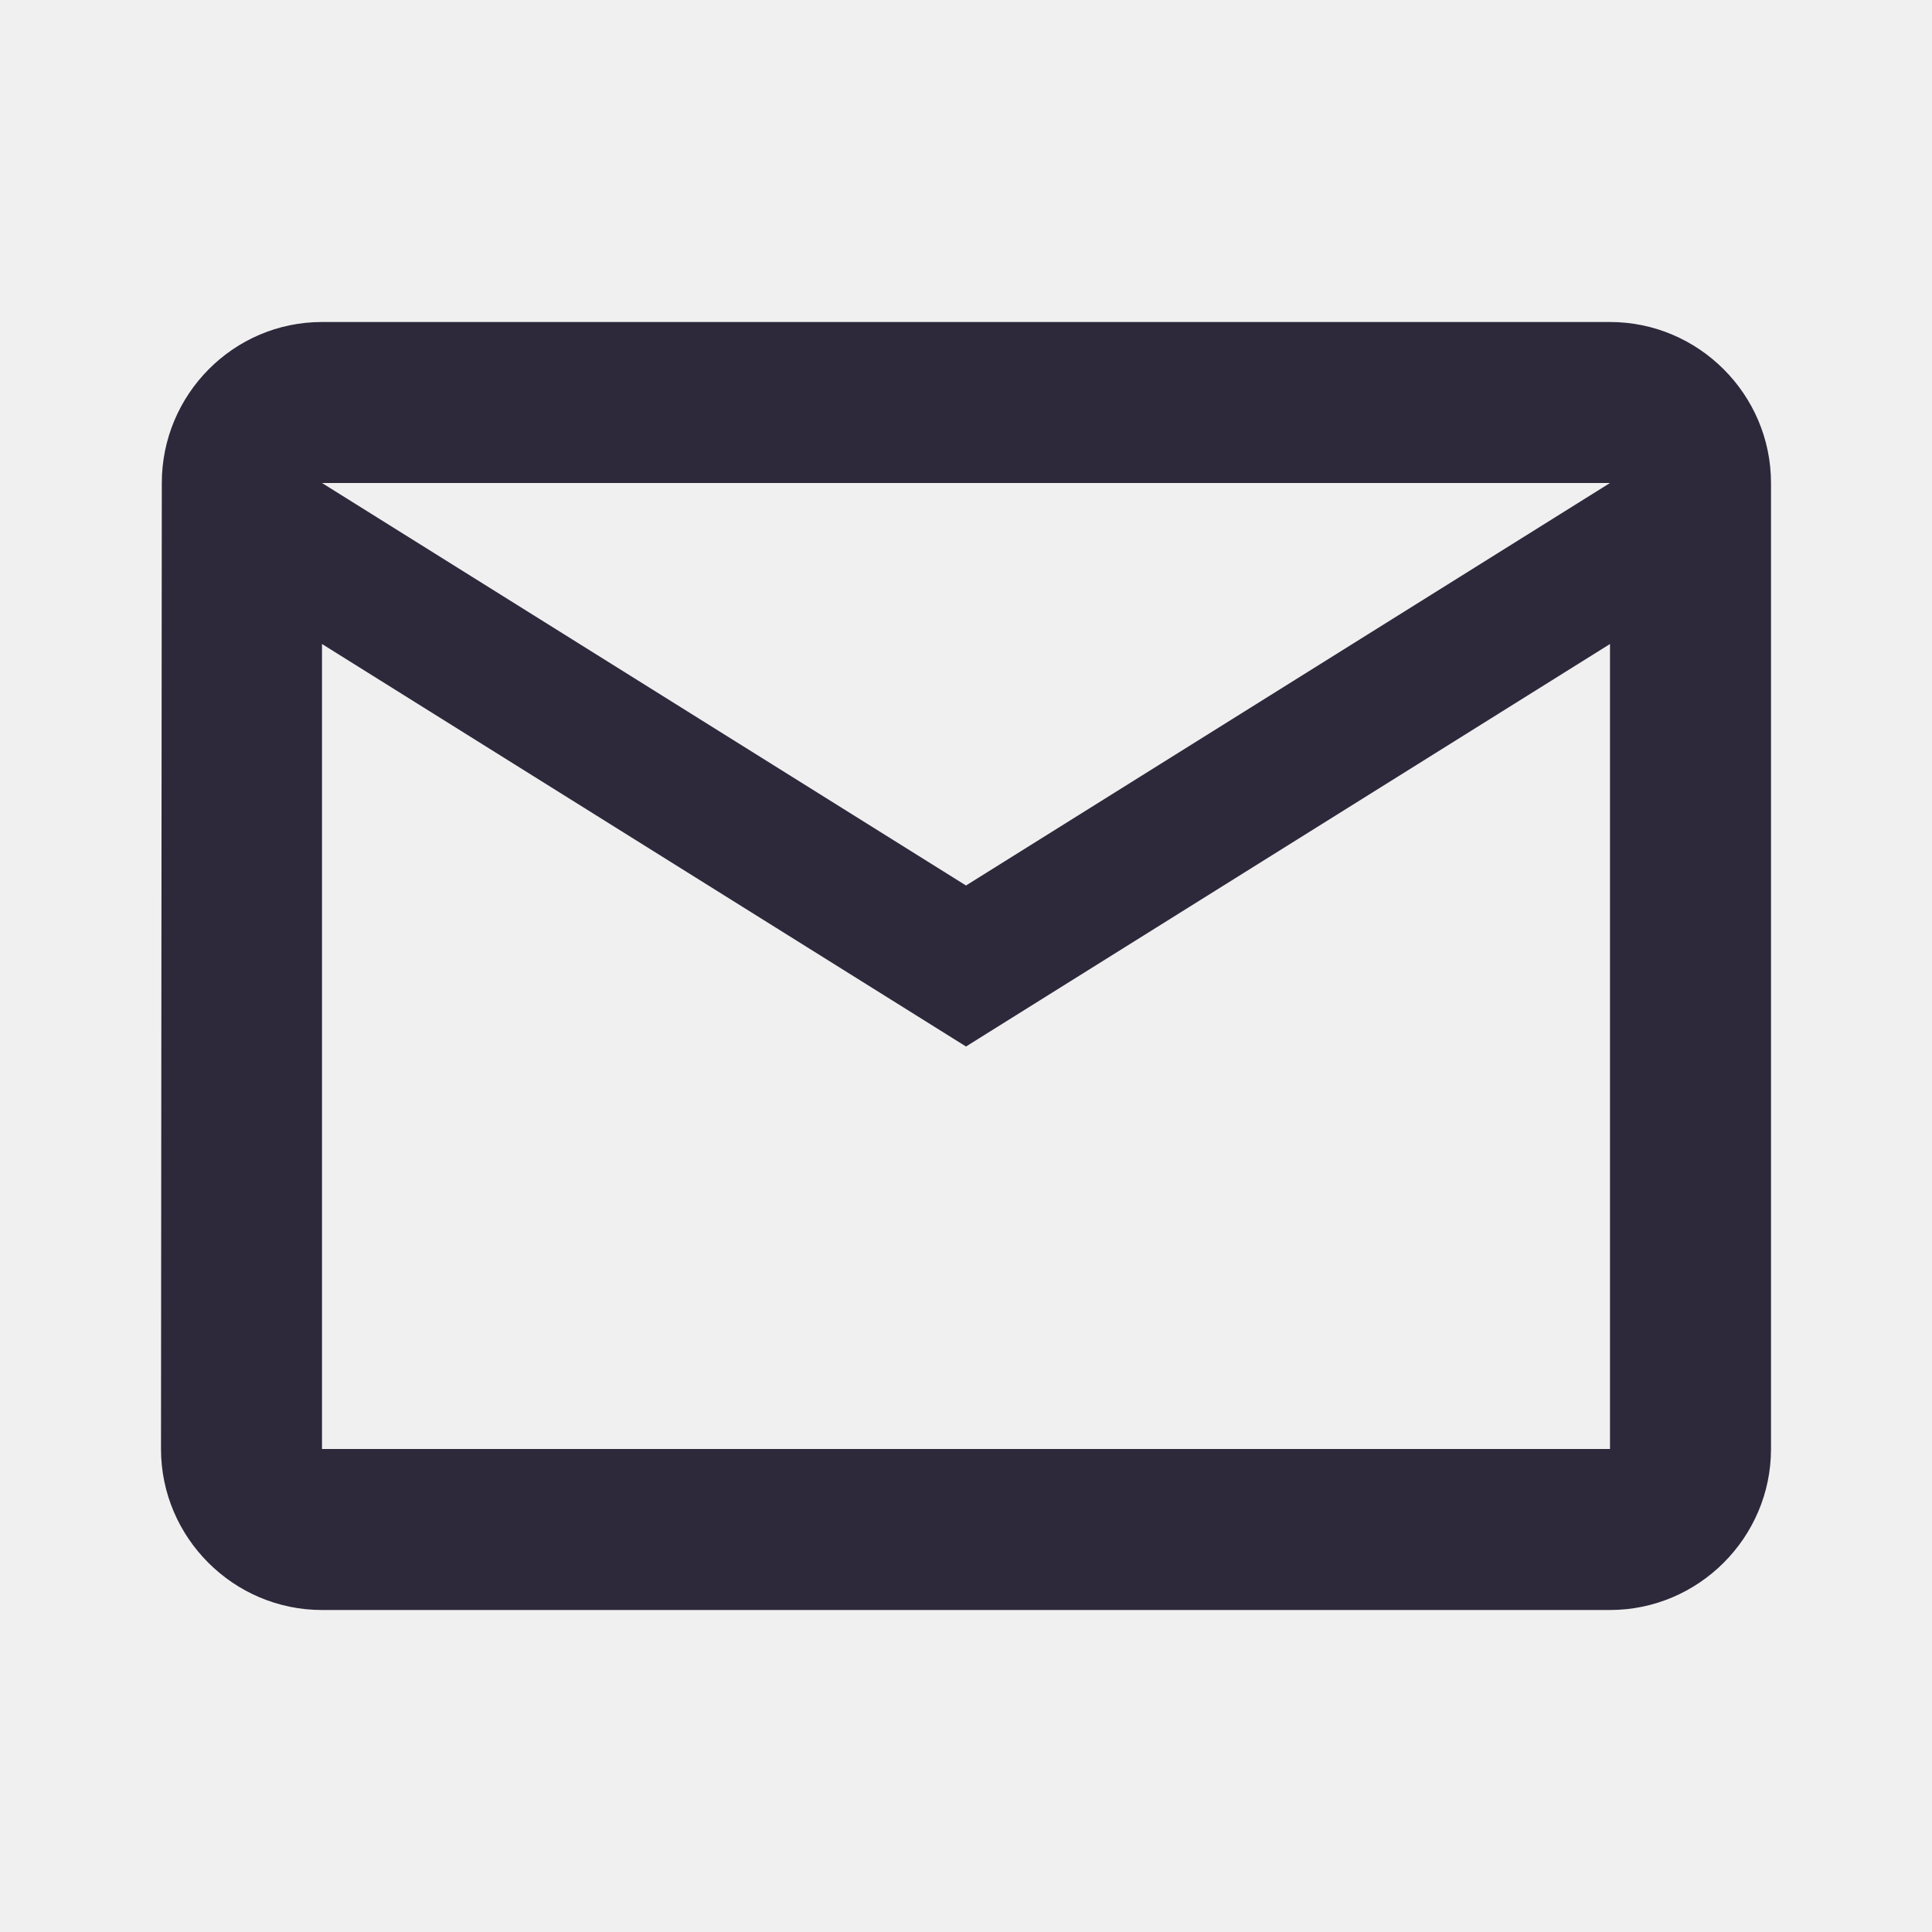
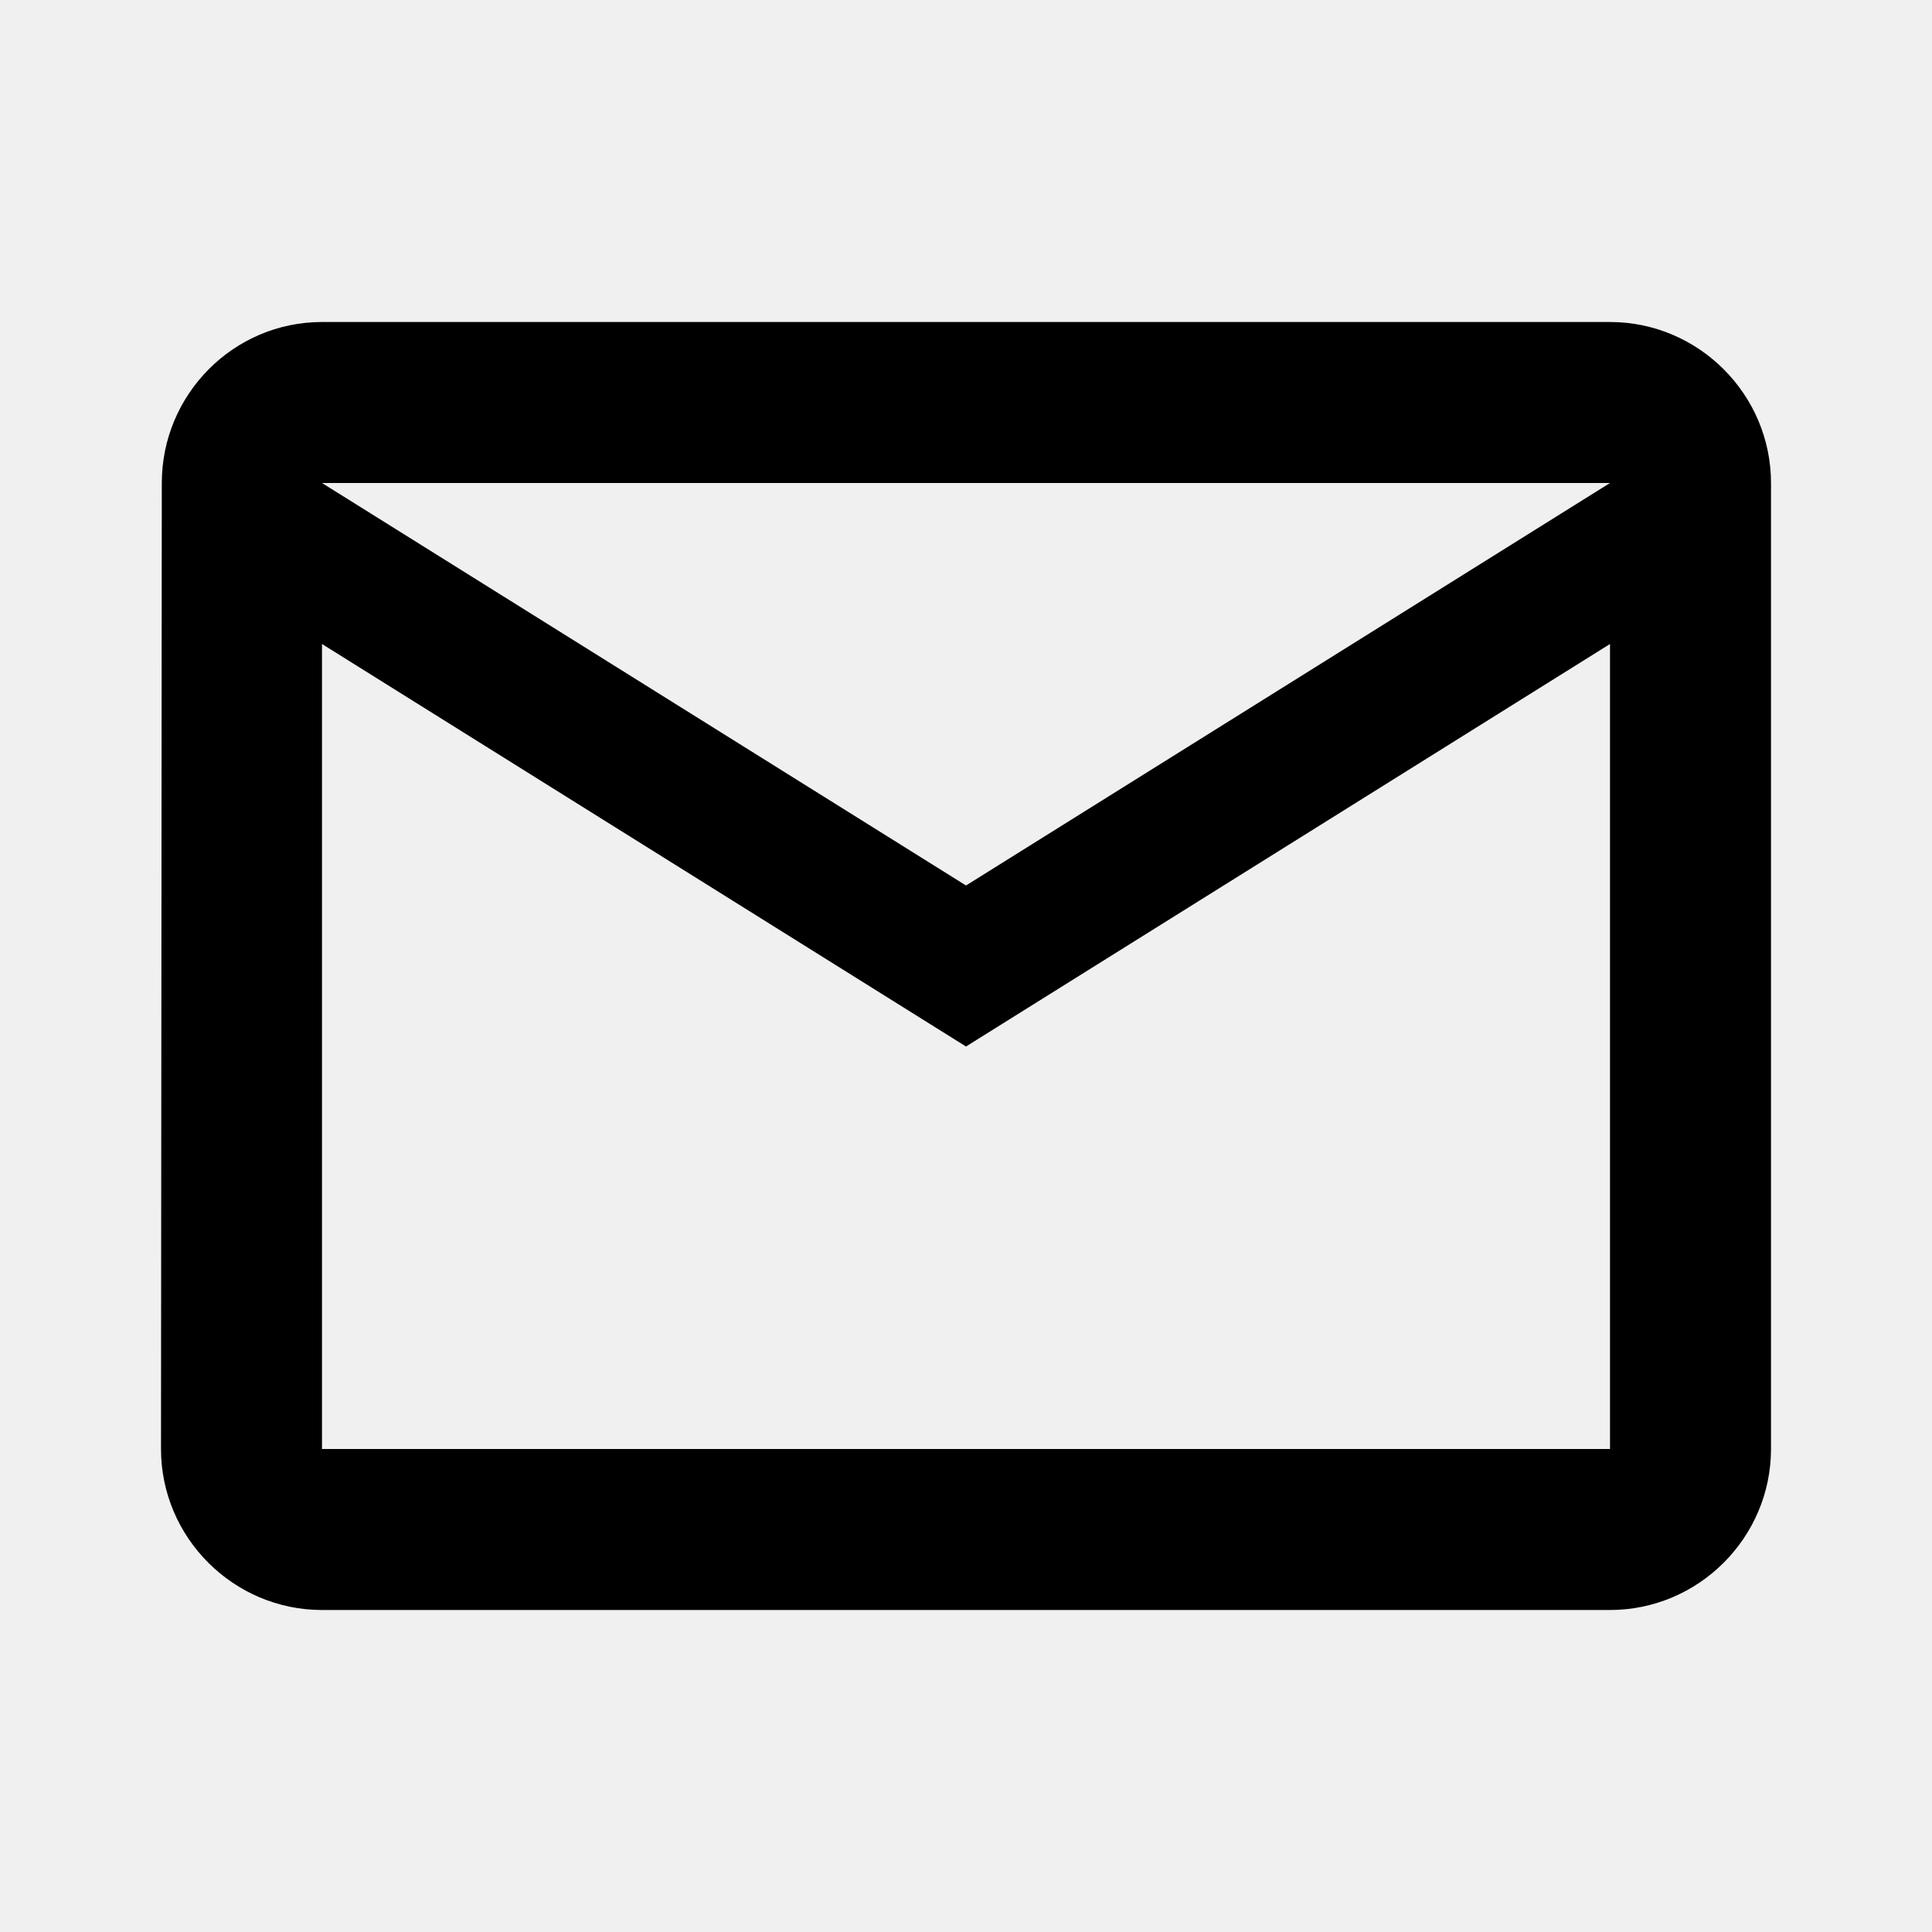
<svg xmlns="http://www.w3.org/2000/svg" width="24" height="24" viewBox="0 0 24 24" fill="none">
  <g clip-path="url(#clip0_303_13424)">
-     <path d="M20 4H4C2.9 4 2.01 4.9 2.01 6L2 18C2 19.1 2.9 20 4 20H20C21.1 20 22 19.1 22 18V6C22 4.9 21.1 4 20 4ZM20 18H4V8L12 13L20 8V18ZM12 11L4 6H20L12 11Z" fill="#2E283B" />
+     <path d="M20 4H4C2.9 4 2.01 4.9 2.01 6L2 18C2 19.1 2.9 20 4 20H20C21.1 20 22 19.1 22 18V6C22 4.9 21.1 4 20 4ZM20 18H4V8L12 13L20 8V18ZM12 11L4 6H20L12 11Z" fill="#000" />
  </g>
  <defs>
    <clipPath id="clip0_303_13424">
      <rect width="24" height="24" fill="white" />
    </clipPath>
  </defs>
</svg>
